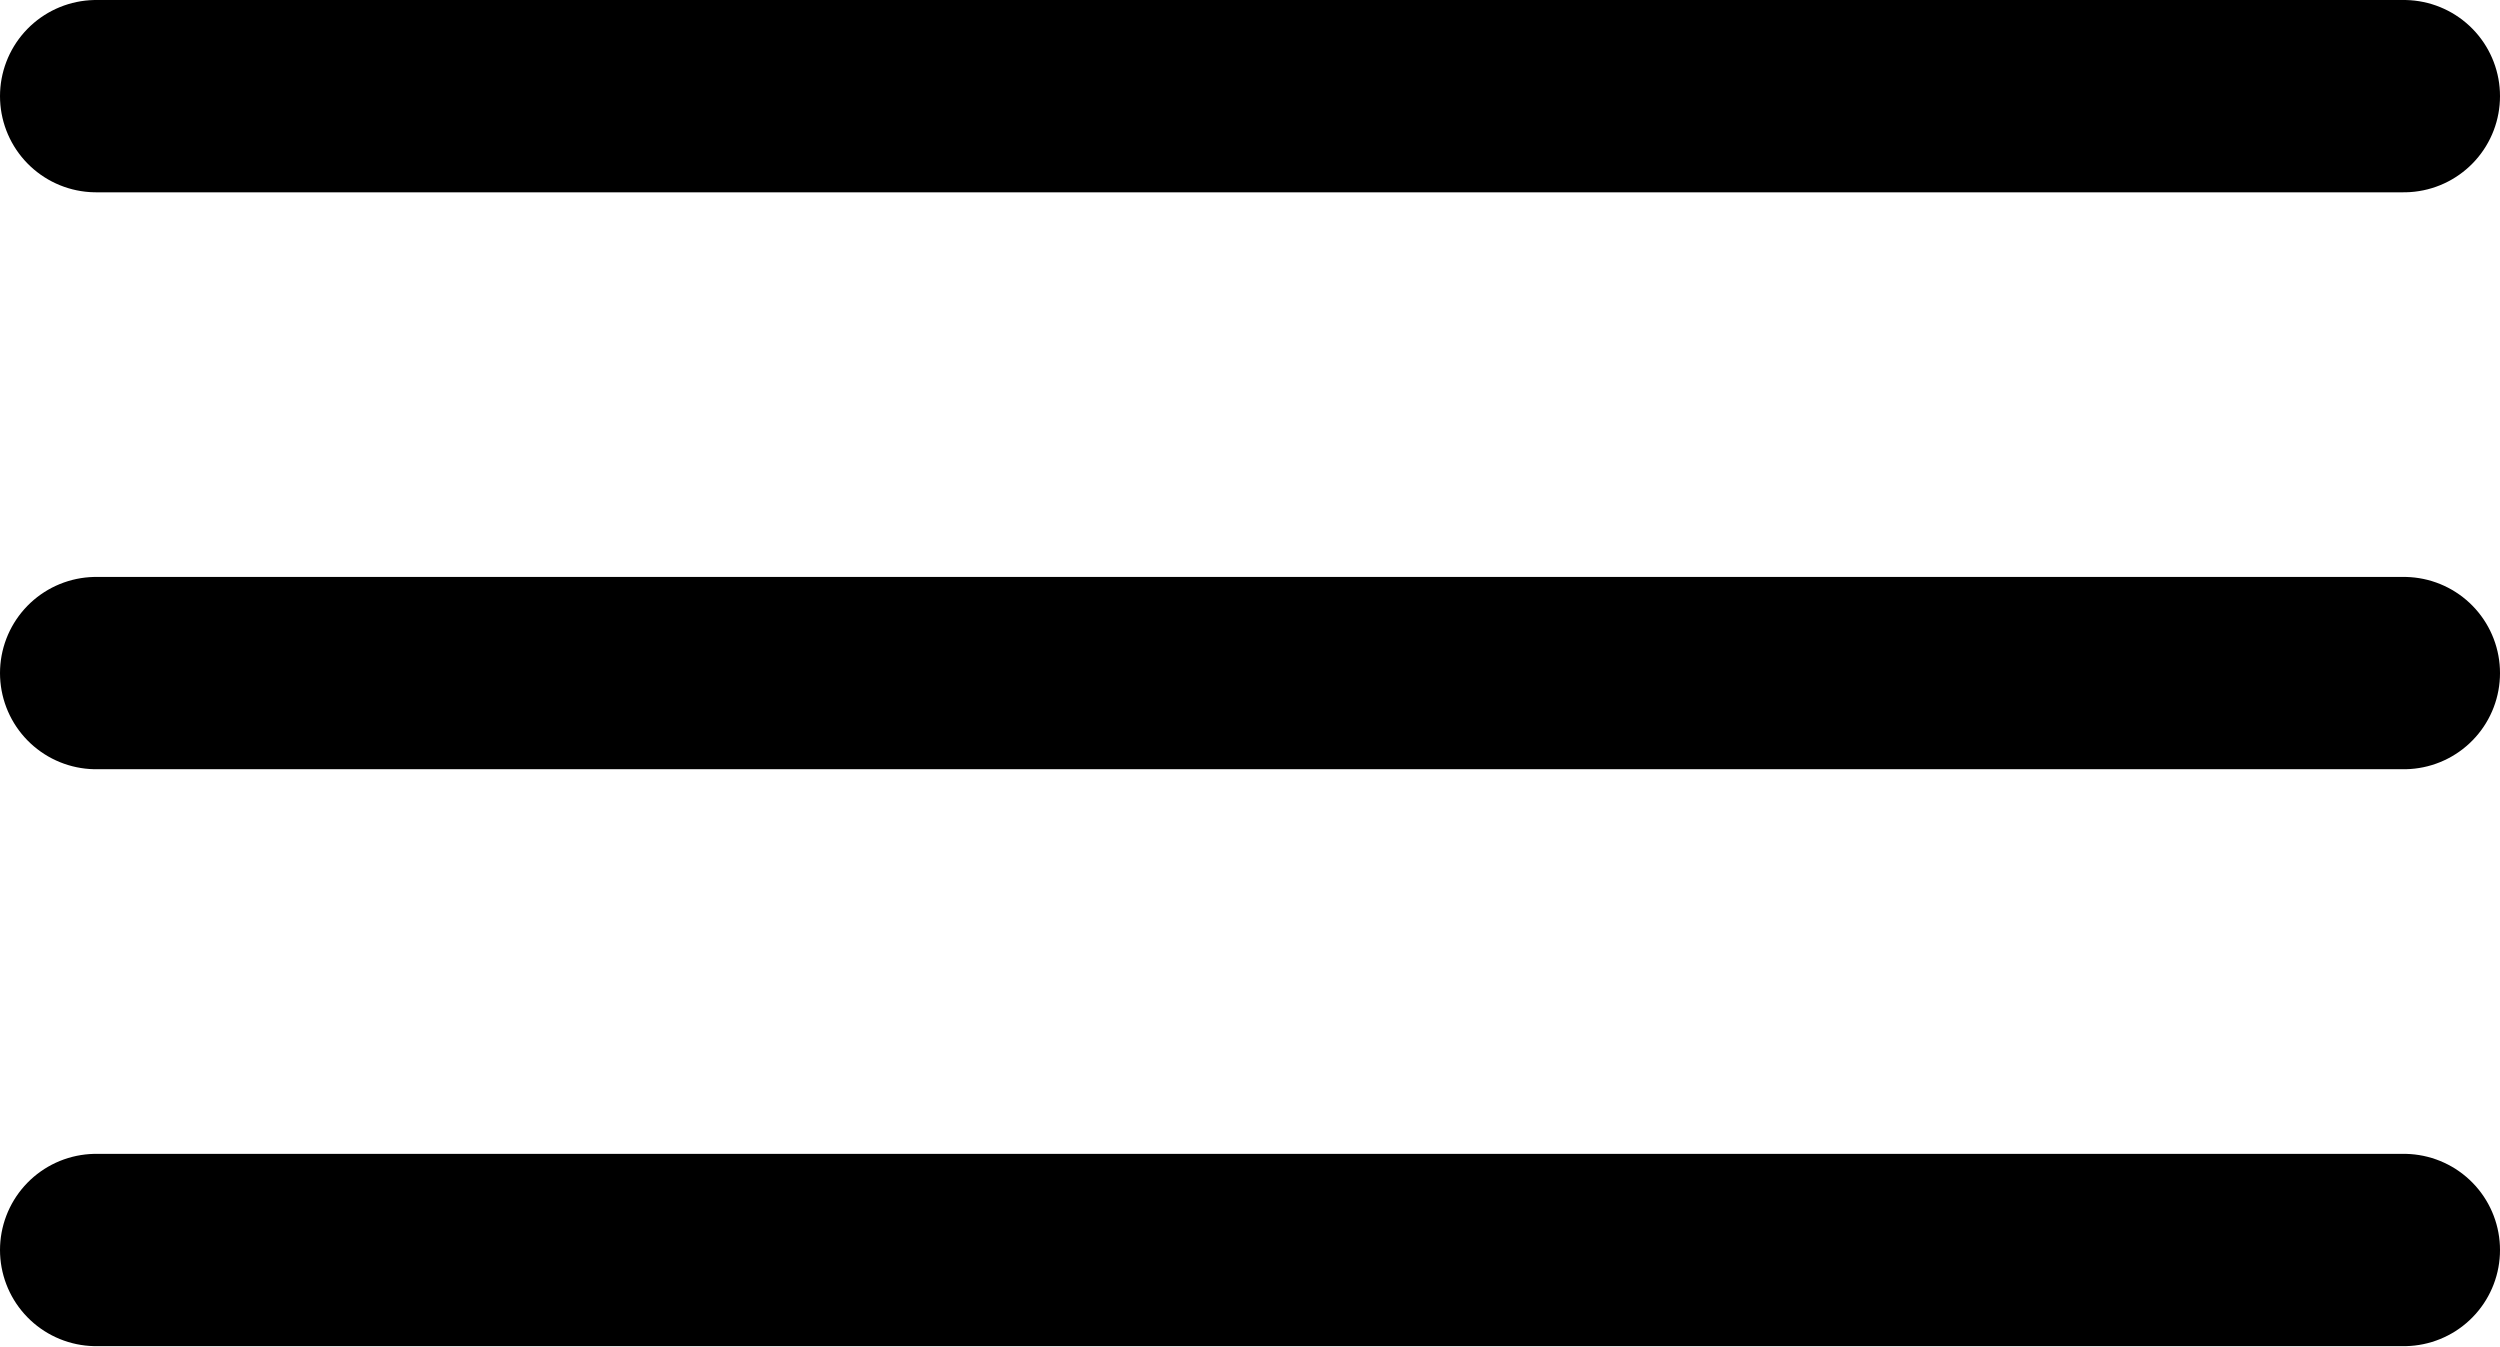
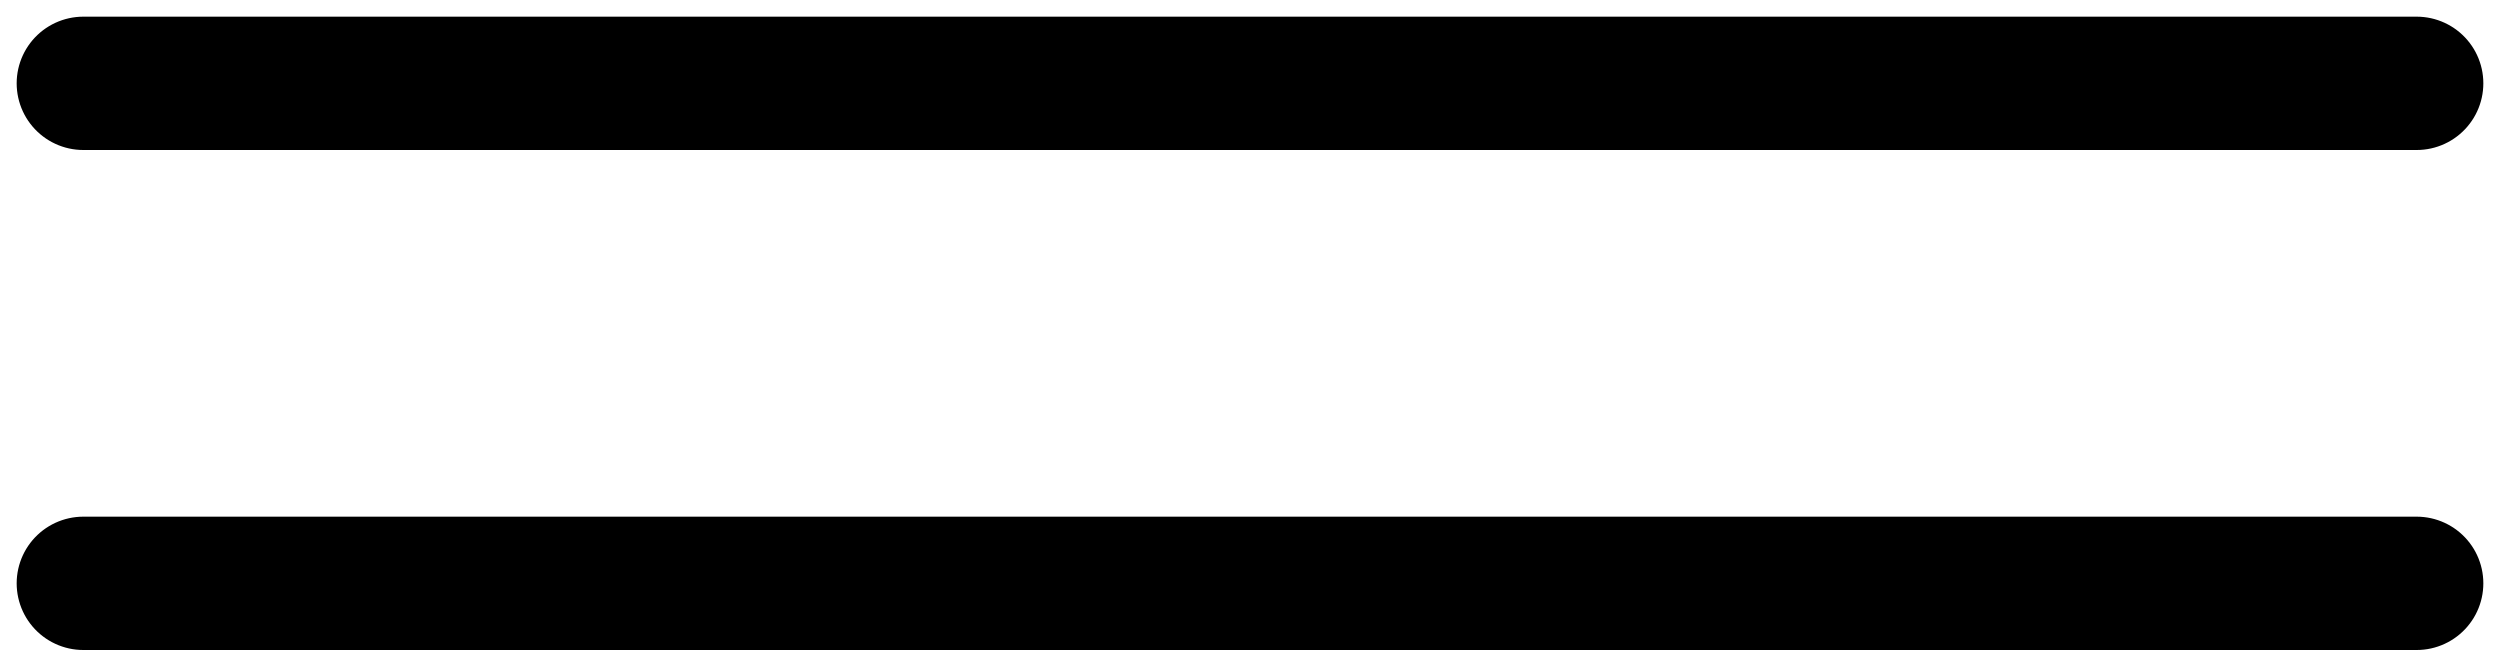
- <svg xmlns="http://www.w3.org/2000/svg" width="26" height="14" viewBox="0 0 26 14" fill="none">
-   <path d="M1 1H25" stroke="black" stroke-width="2" stroke-linecap="round" stroke-linejoin="round" />
-   <path d="M1 7H25" stroke="black" stroke-width="2" stroke-linecap="round" stroke-linejoin="round" />
-   <path d="M1 13H25" stroke="black" stroke-width="2" stroke-linecap="round" stroke-linejoin="round" />
+ <svg xmlns="http://www.w3.org/2000/svg" width="30" height="8" viewBox="0 0 30 8" fill="none">
+   <path d="M1 1H29" stroke="black" stroke-width="1.6" stroke-linecap="round" stroke-linejoin="round" />
+   <path d="M1 7L29 7" stroke="black" stroke-width="1.6" stroke-linecap="round" stroke-linejoin="round" />
</svg>
